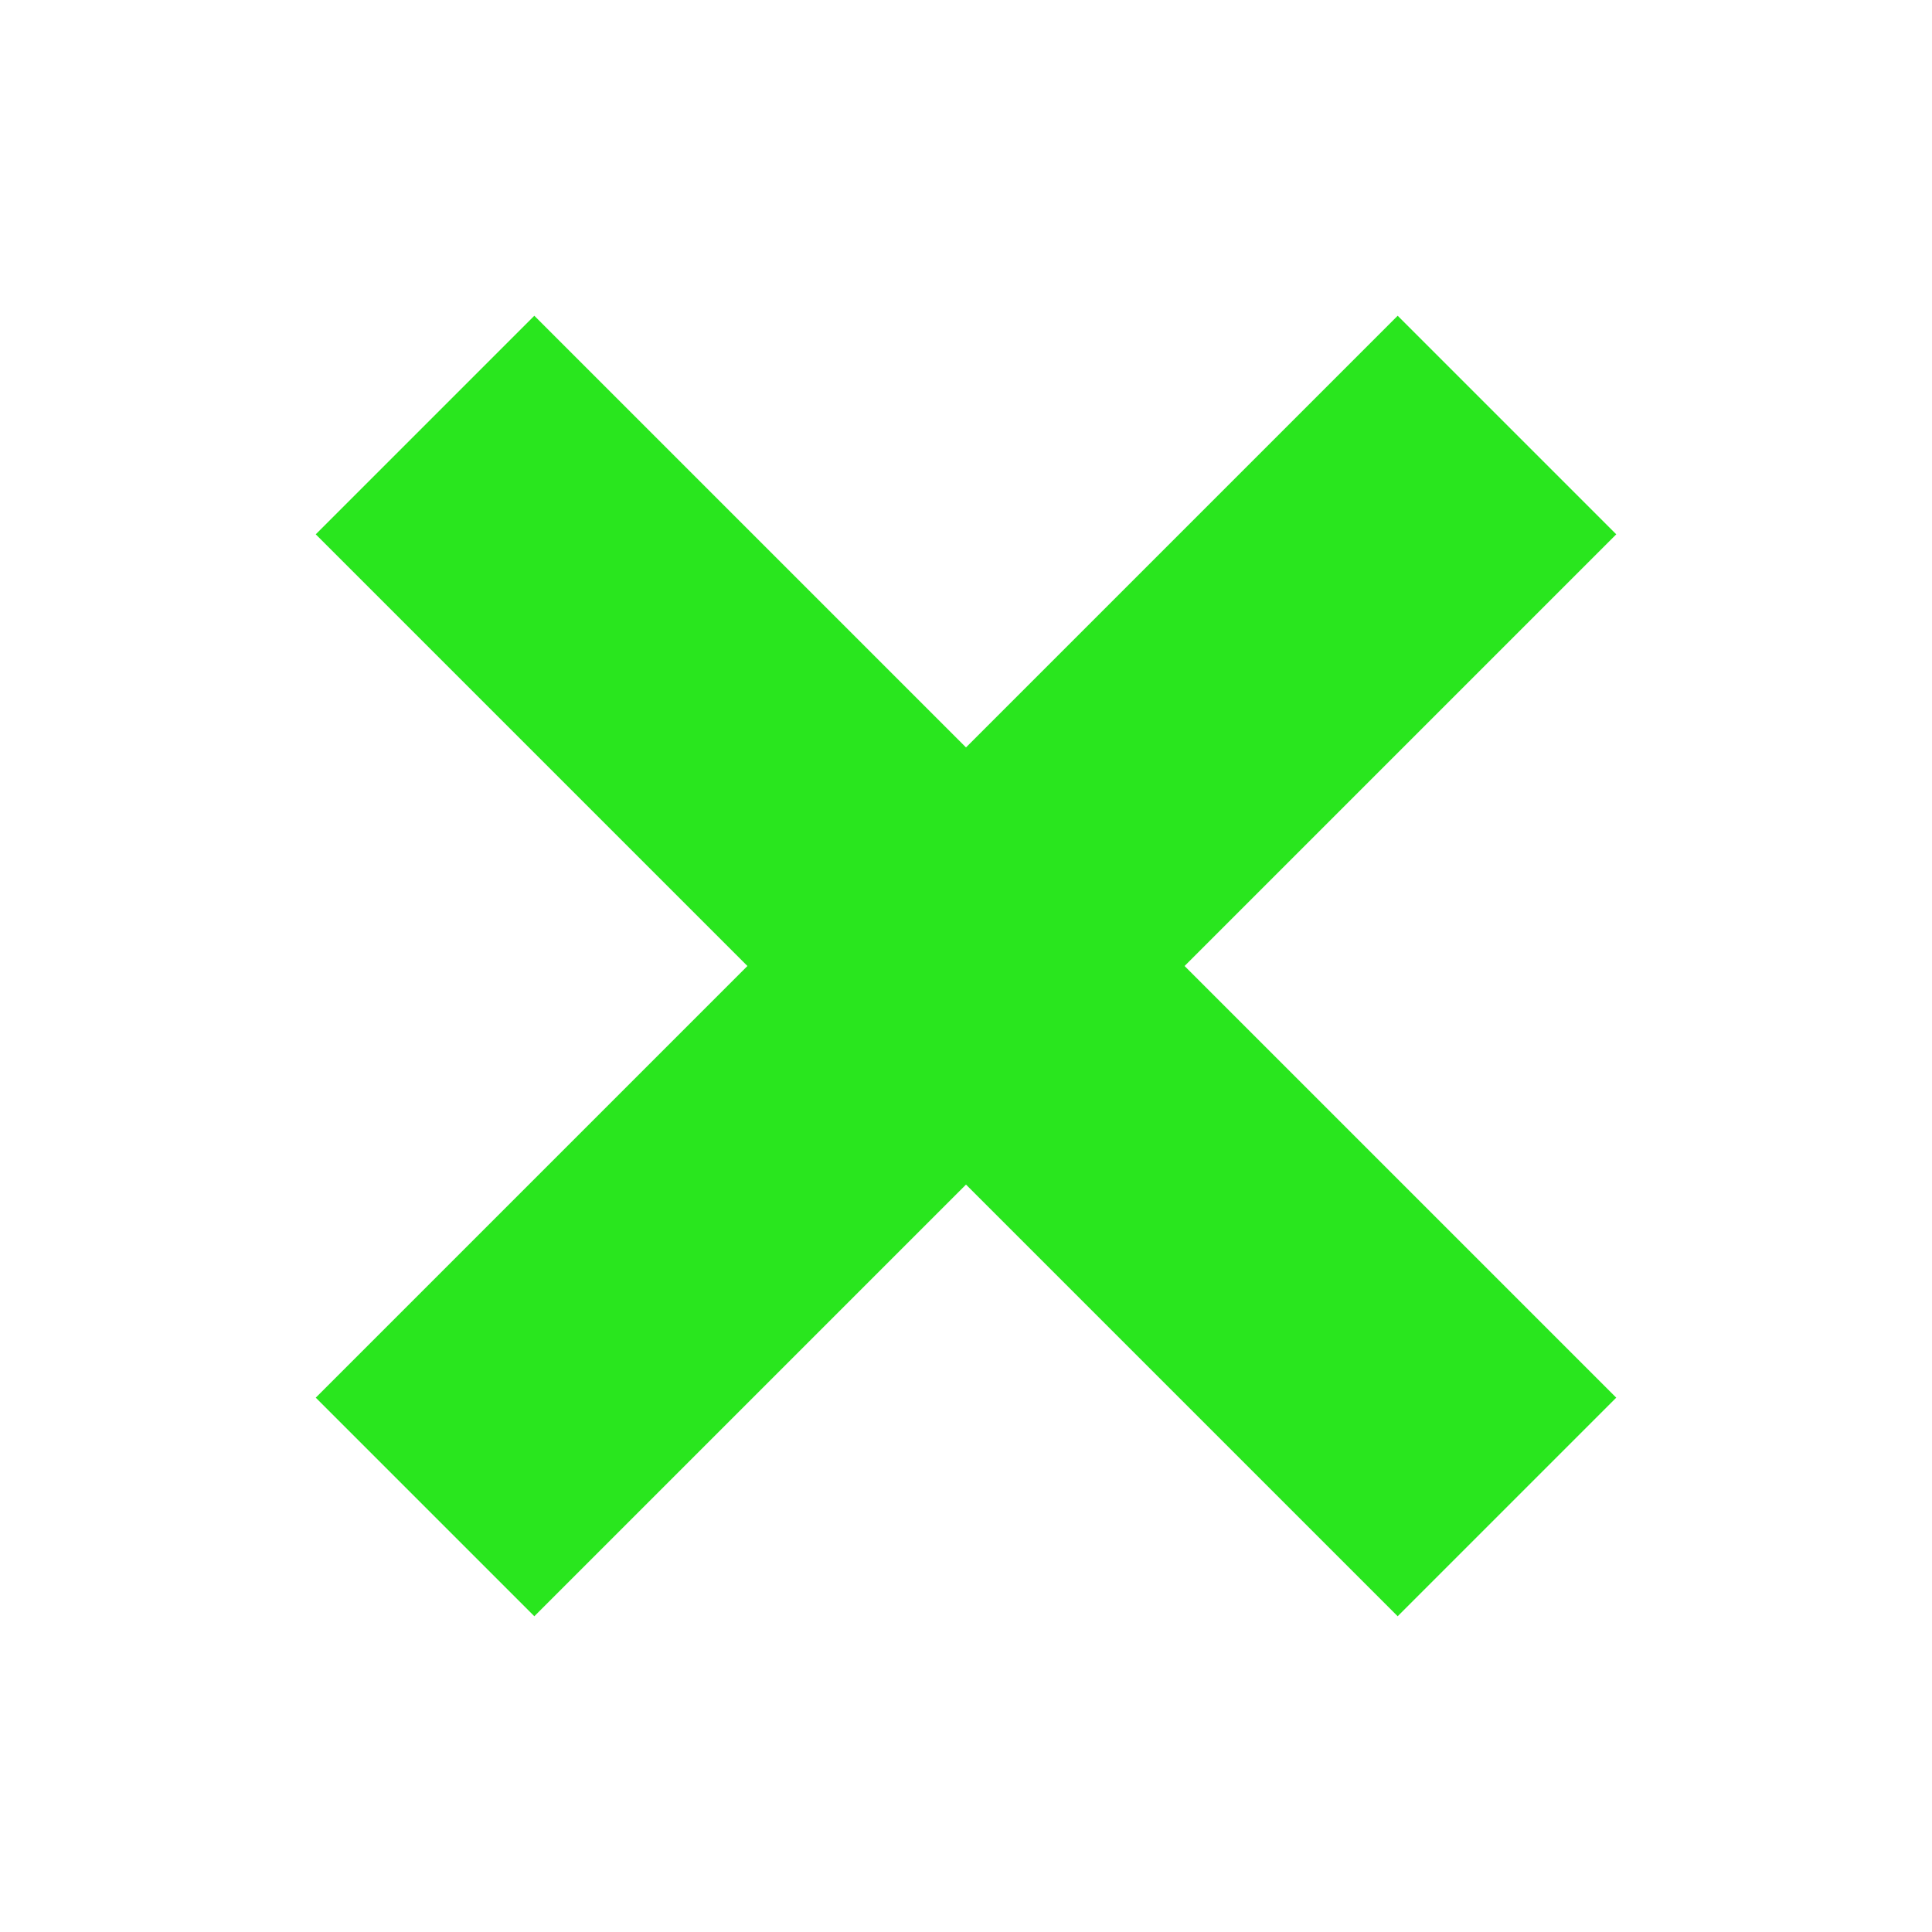
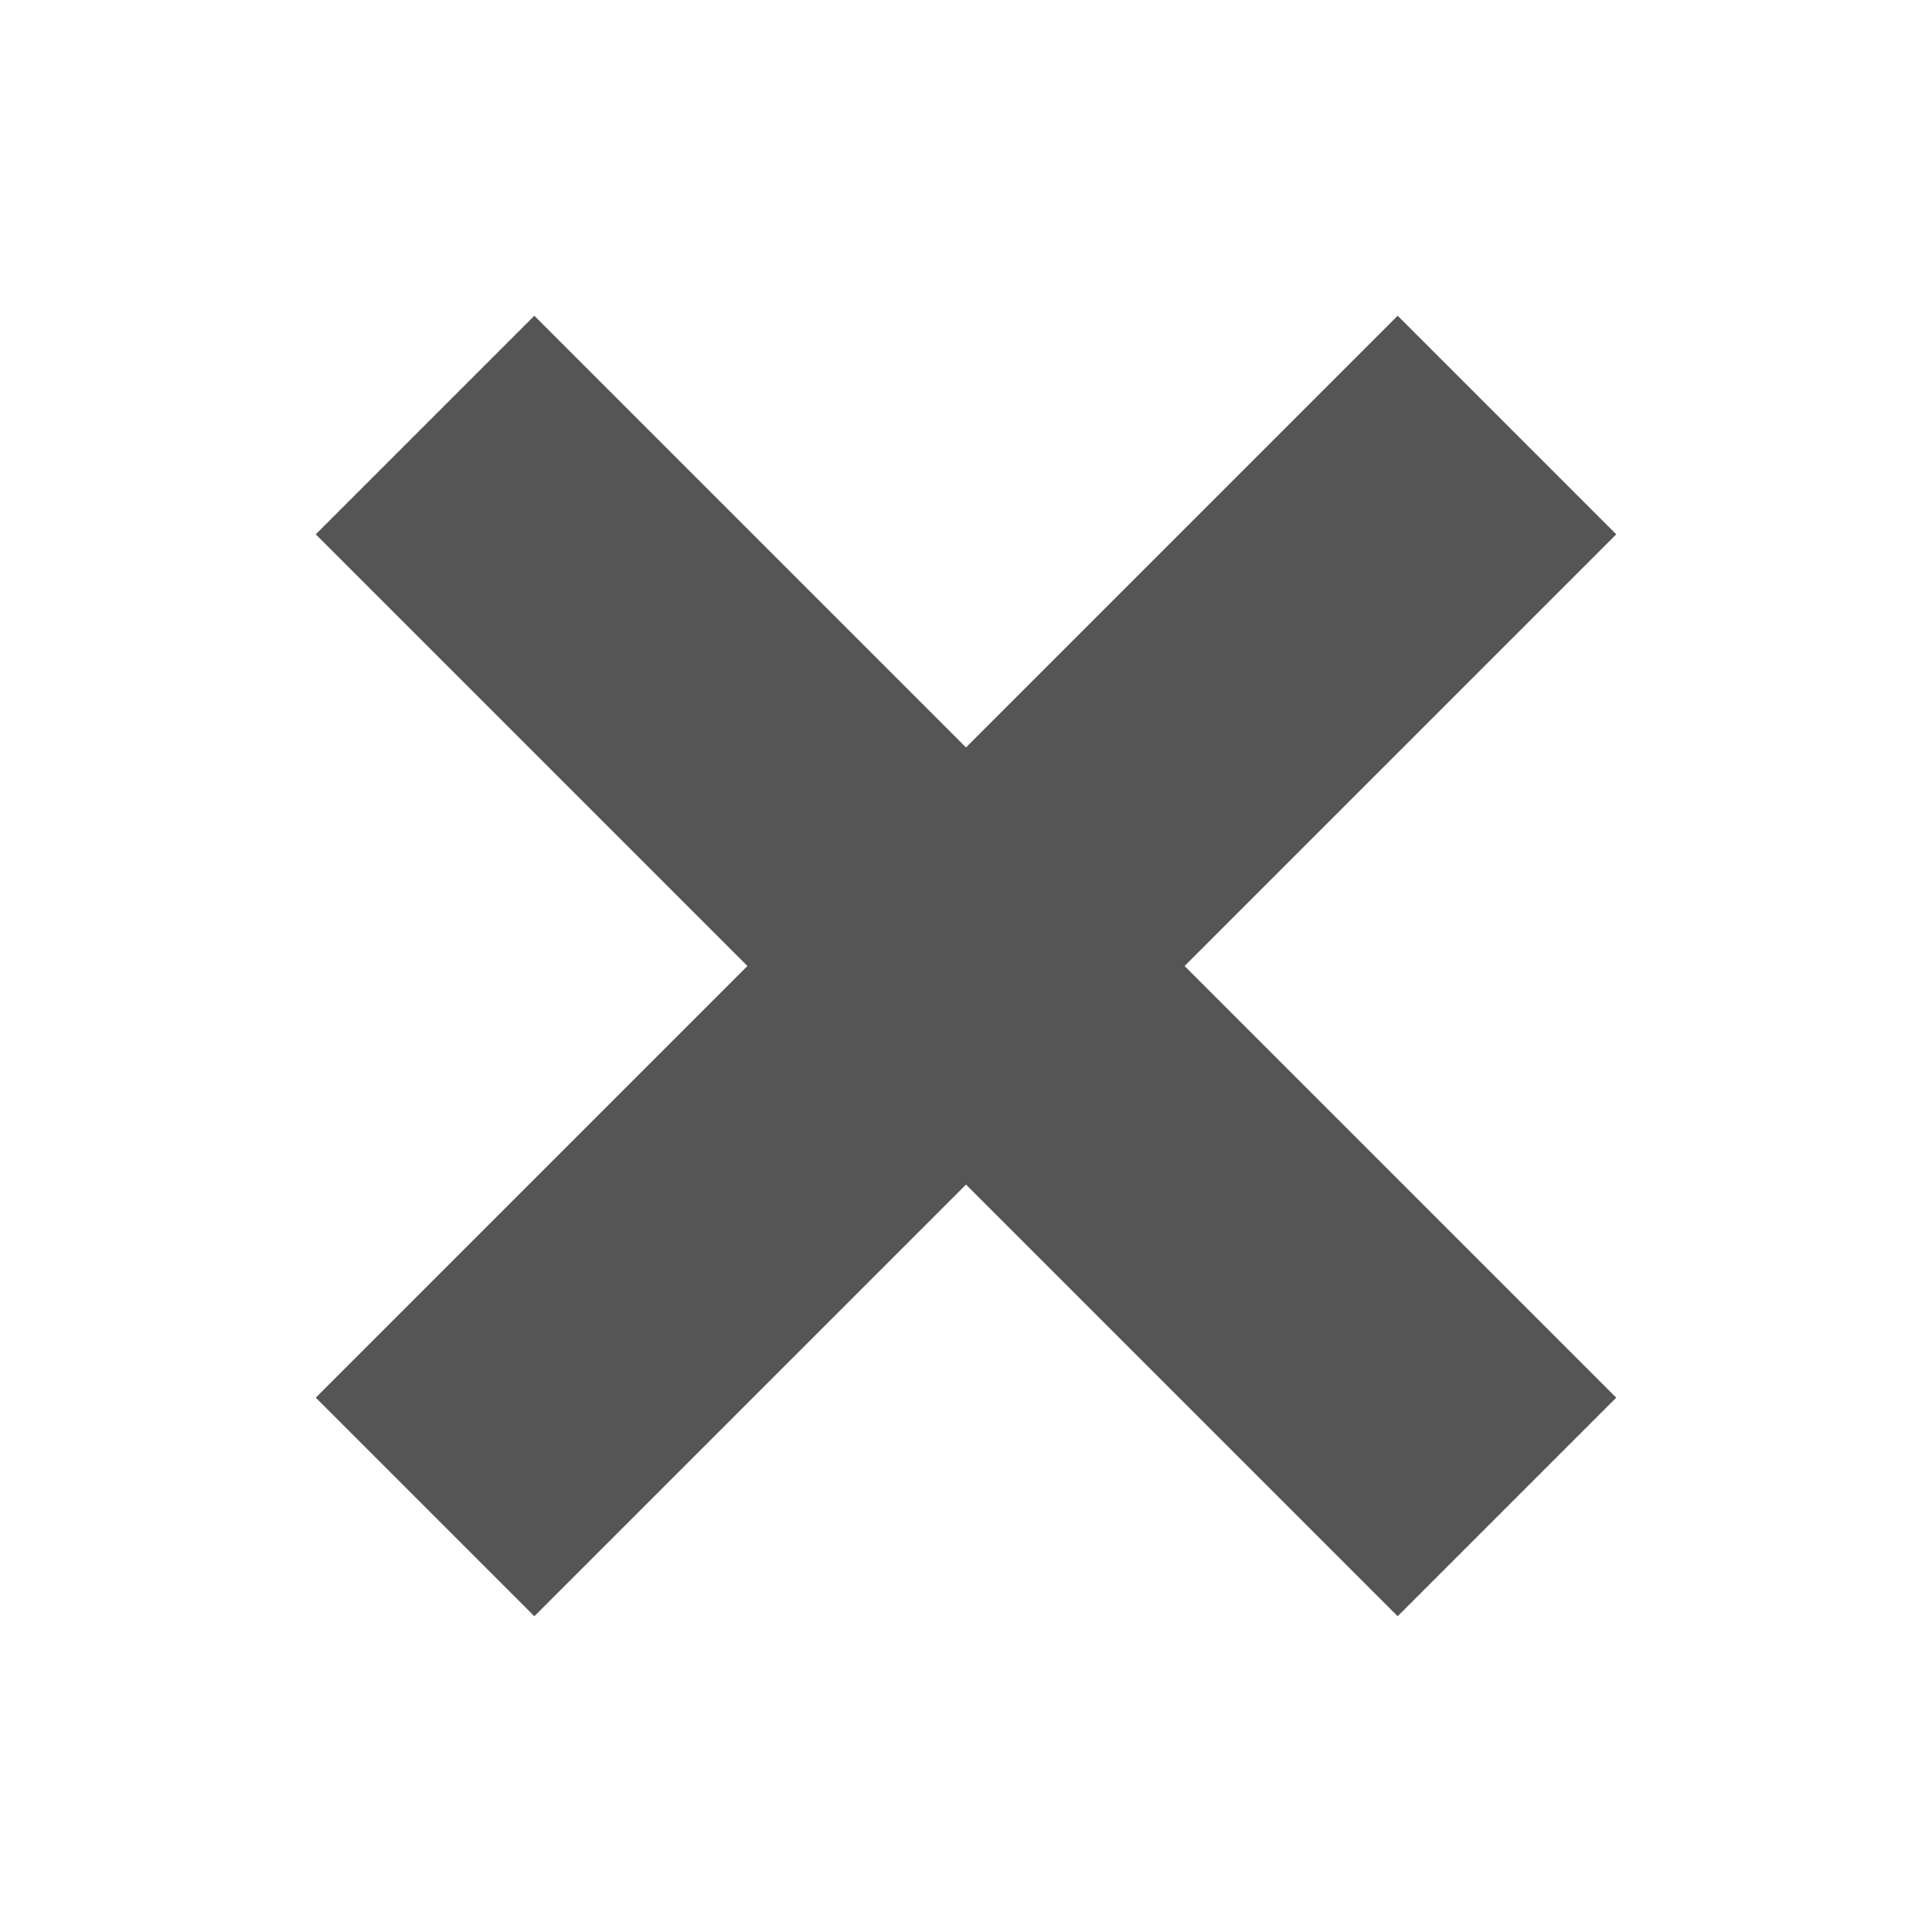
<svg xmlns="http://www.w3.org/2000/svg" xml:space="preserve" viewBox="0 0 100 100" y="0" x="0" id="圖層_1" version="1.1" width="143px" height="143px" style="width:100%;height:100%;background-size:initial;background-repeat-y:initial;background-repeat-x:initial;background-position-y:initial;background-position-x:initial;background-origin:initial;background-color:initial;background-clip:initial;background-attachment:initial;animation-play-state:paused">
  <g class="ldl-scale" style="transform-origin:50% 50%;transform:rotate(0deg) scale(1, 1);animation-play-state:paused">
-     <path d="M22 78l56-56" stroke-miterlimit="10" stroke-width="16" stroke="#e15b64" fill="none" style="stroke:rgb(41, 230, 30);animation-play-state:paused" />
-     <path d="M78 78L22 22" stroke-miterlimit="10" stroke-width="16" stroke="#e15b64" fill="none" style="stroke:rgb(41, 230, 30);animation-play-state:paused" />
+     <path d="M22 78l56-56" stroke-miterlimit="10" stroke-width="16" stroke="#e15b64" fill="none" style="stroke:rgb(85, 85, 85);animation-play-state:paused" />
+     <path d="M78 78L22 22" stroke-miterlimit="10" stroke-width="16" stroke="#e15b64" fill="none" style="stroke:rgb(85, 85, 85);animation-play-state:paused" />
  </g>
</svg>
